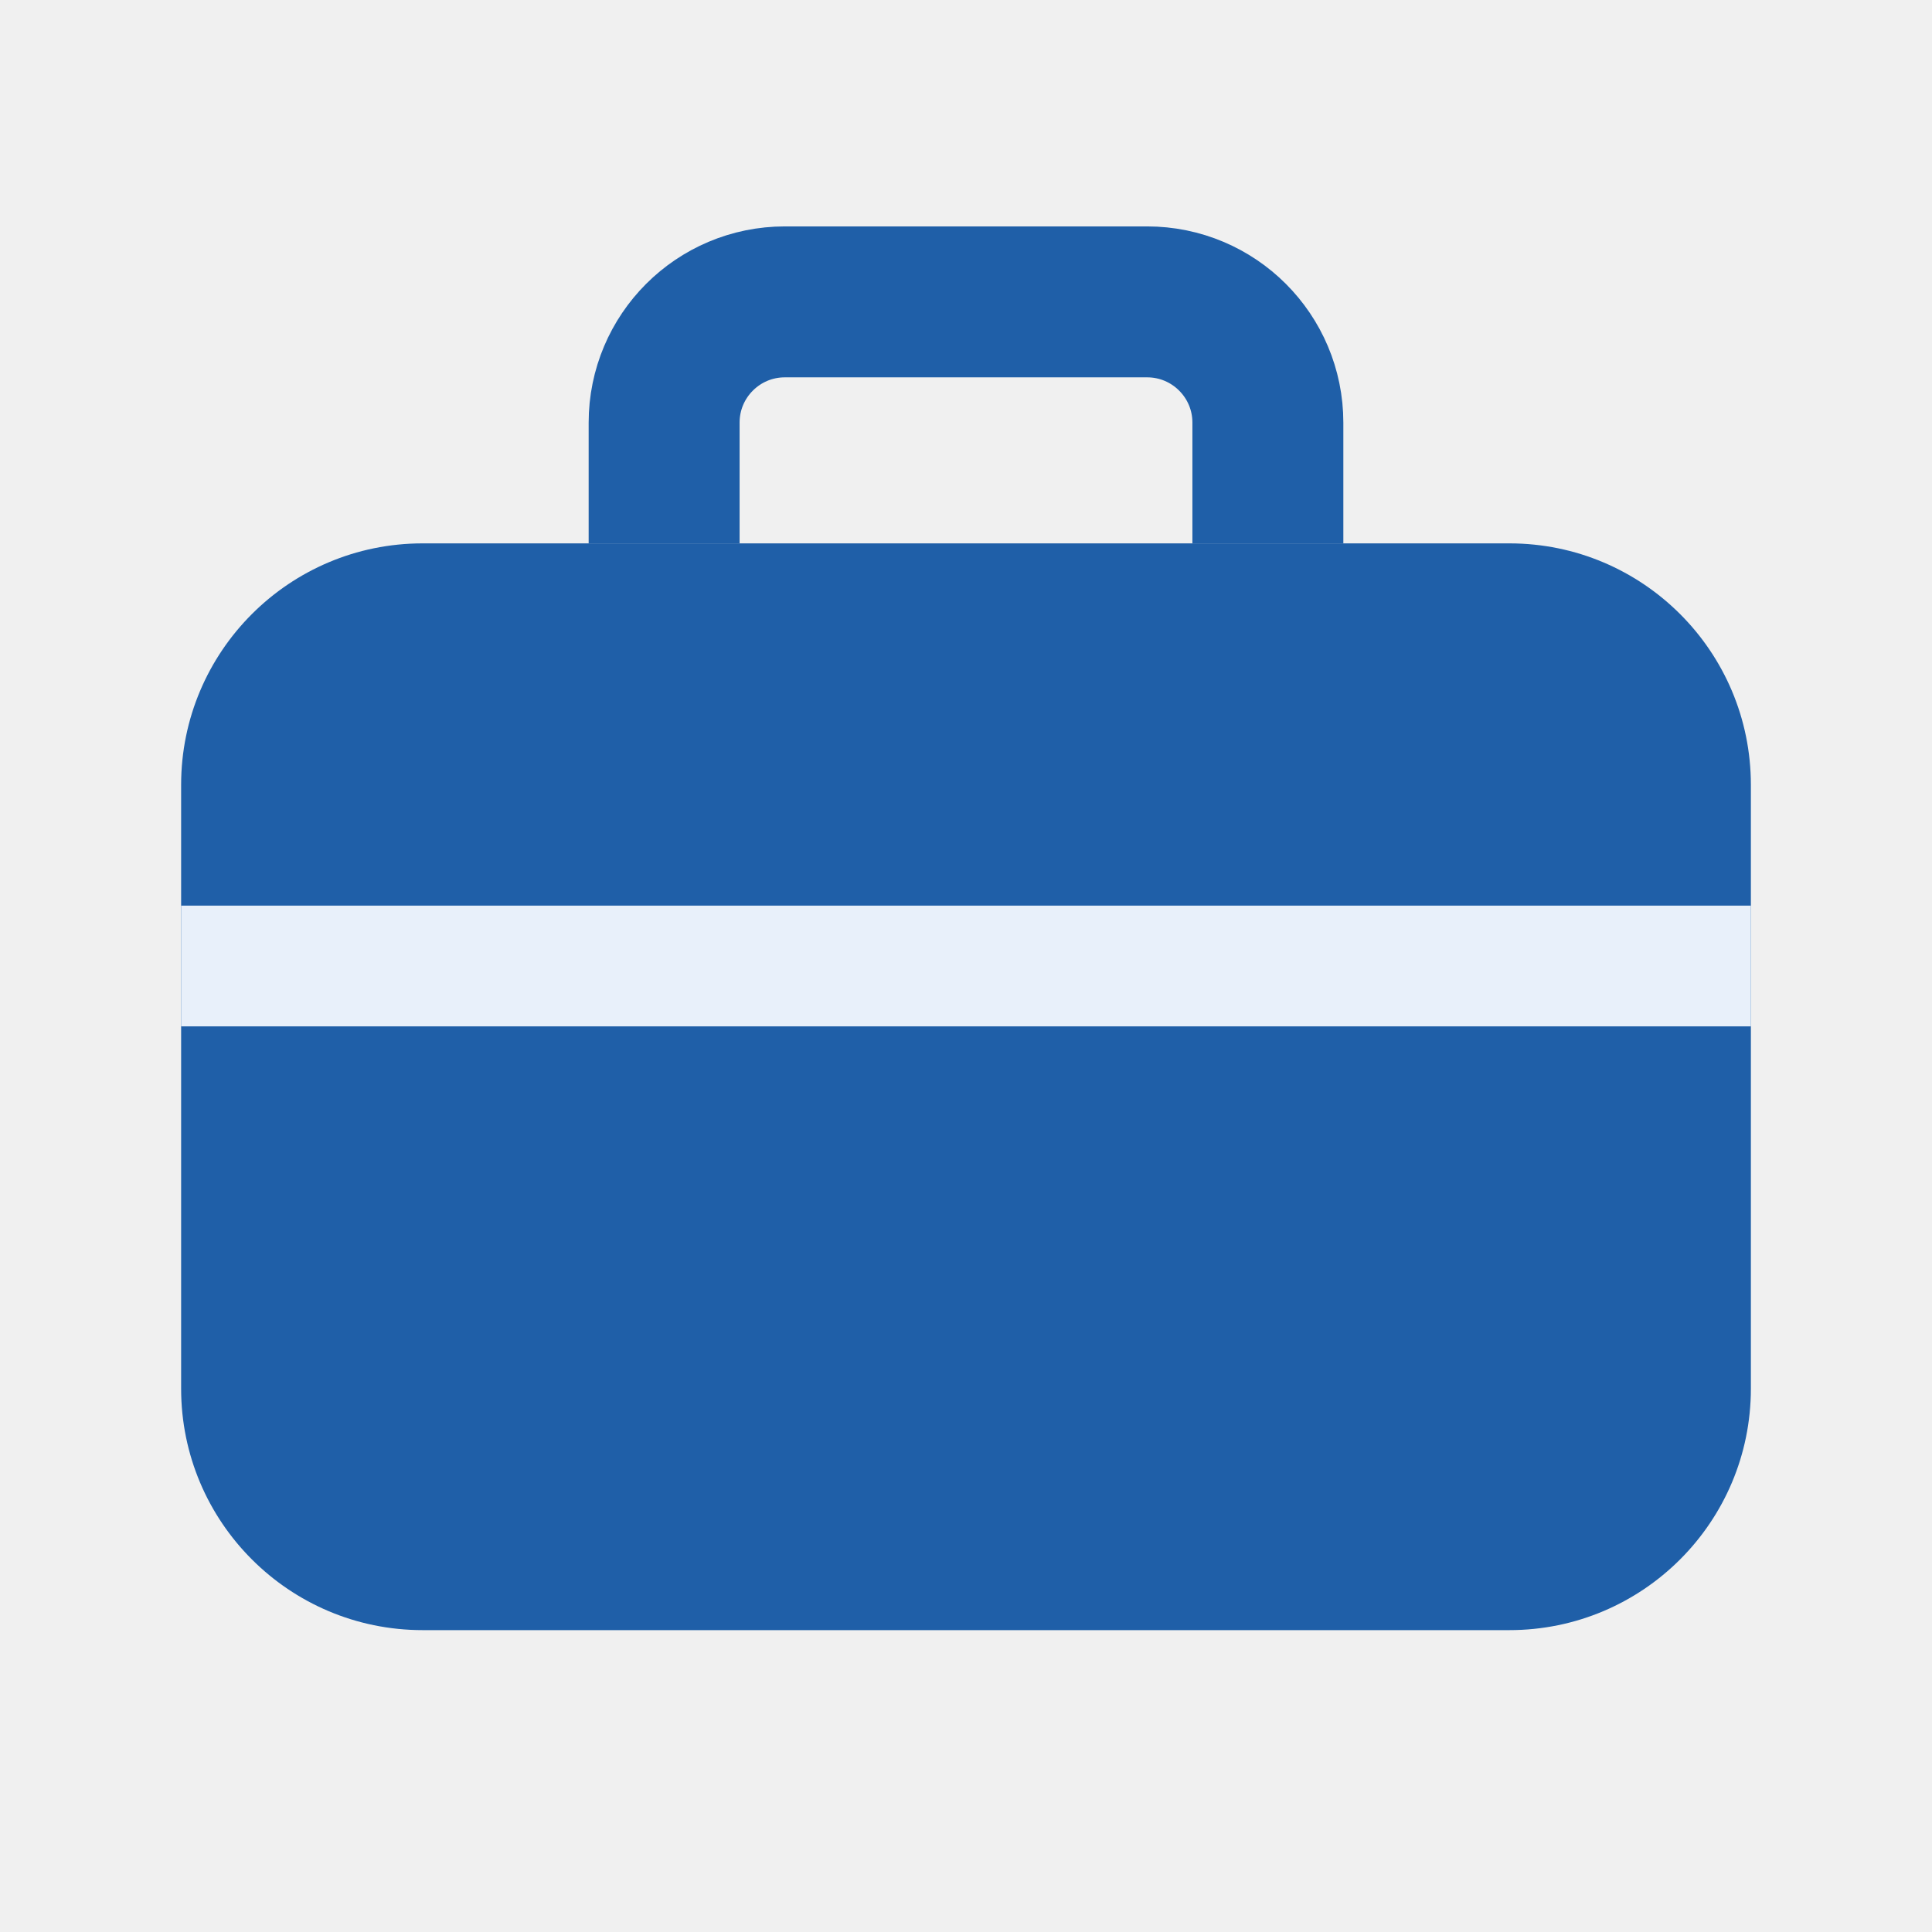
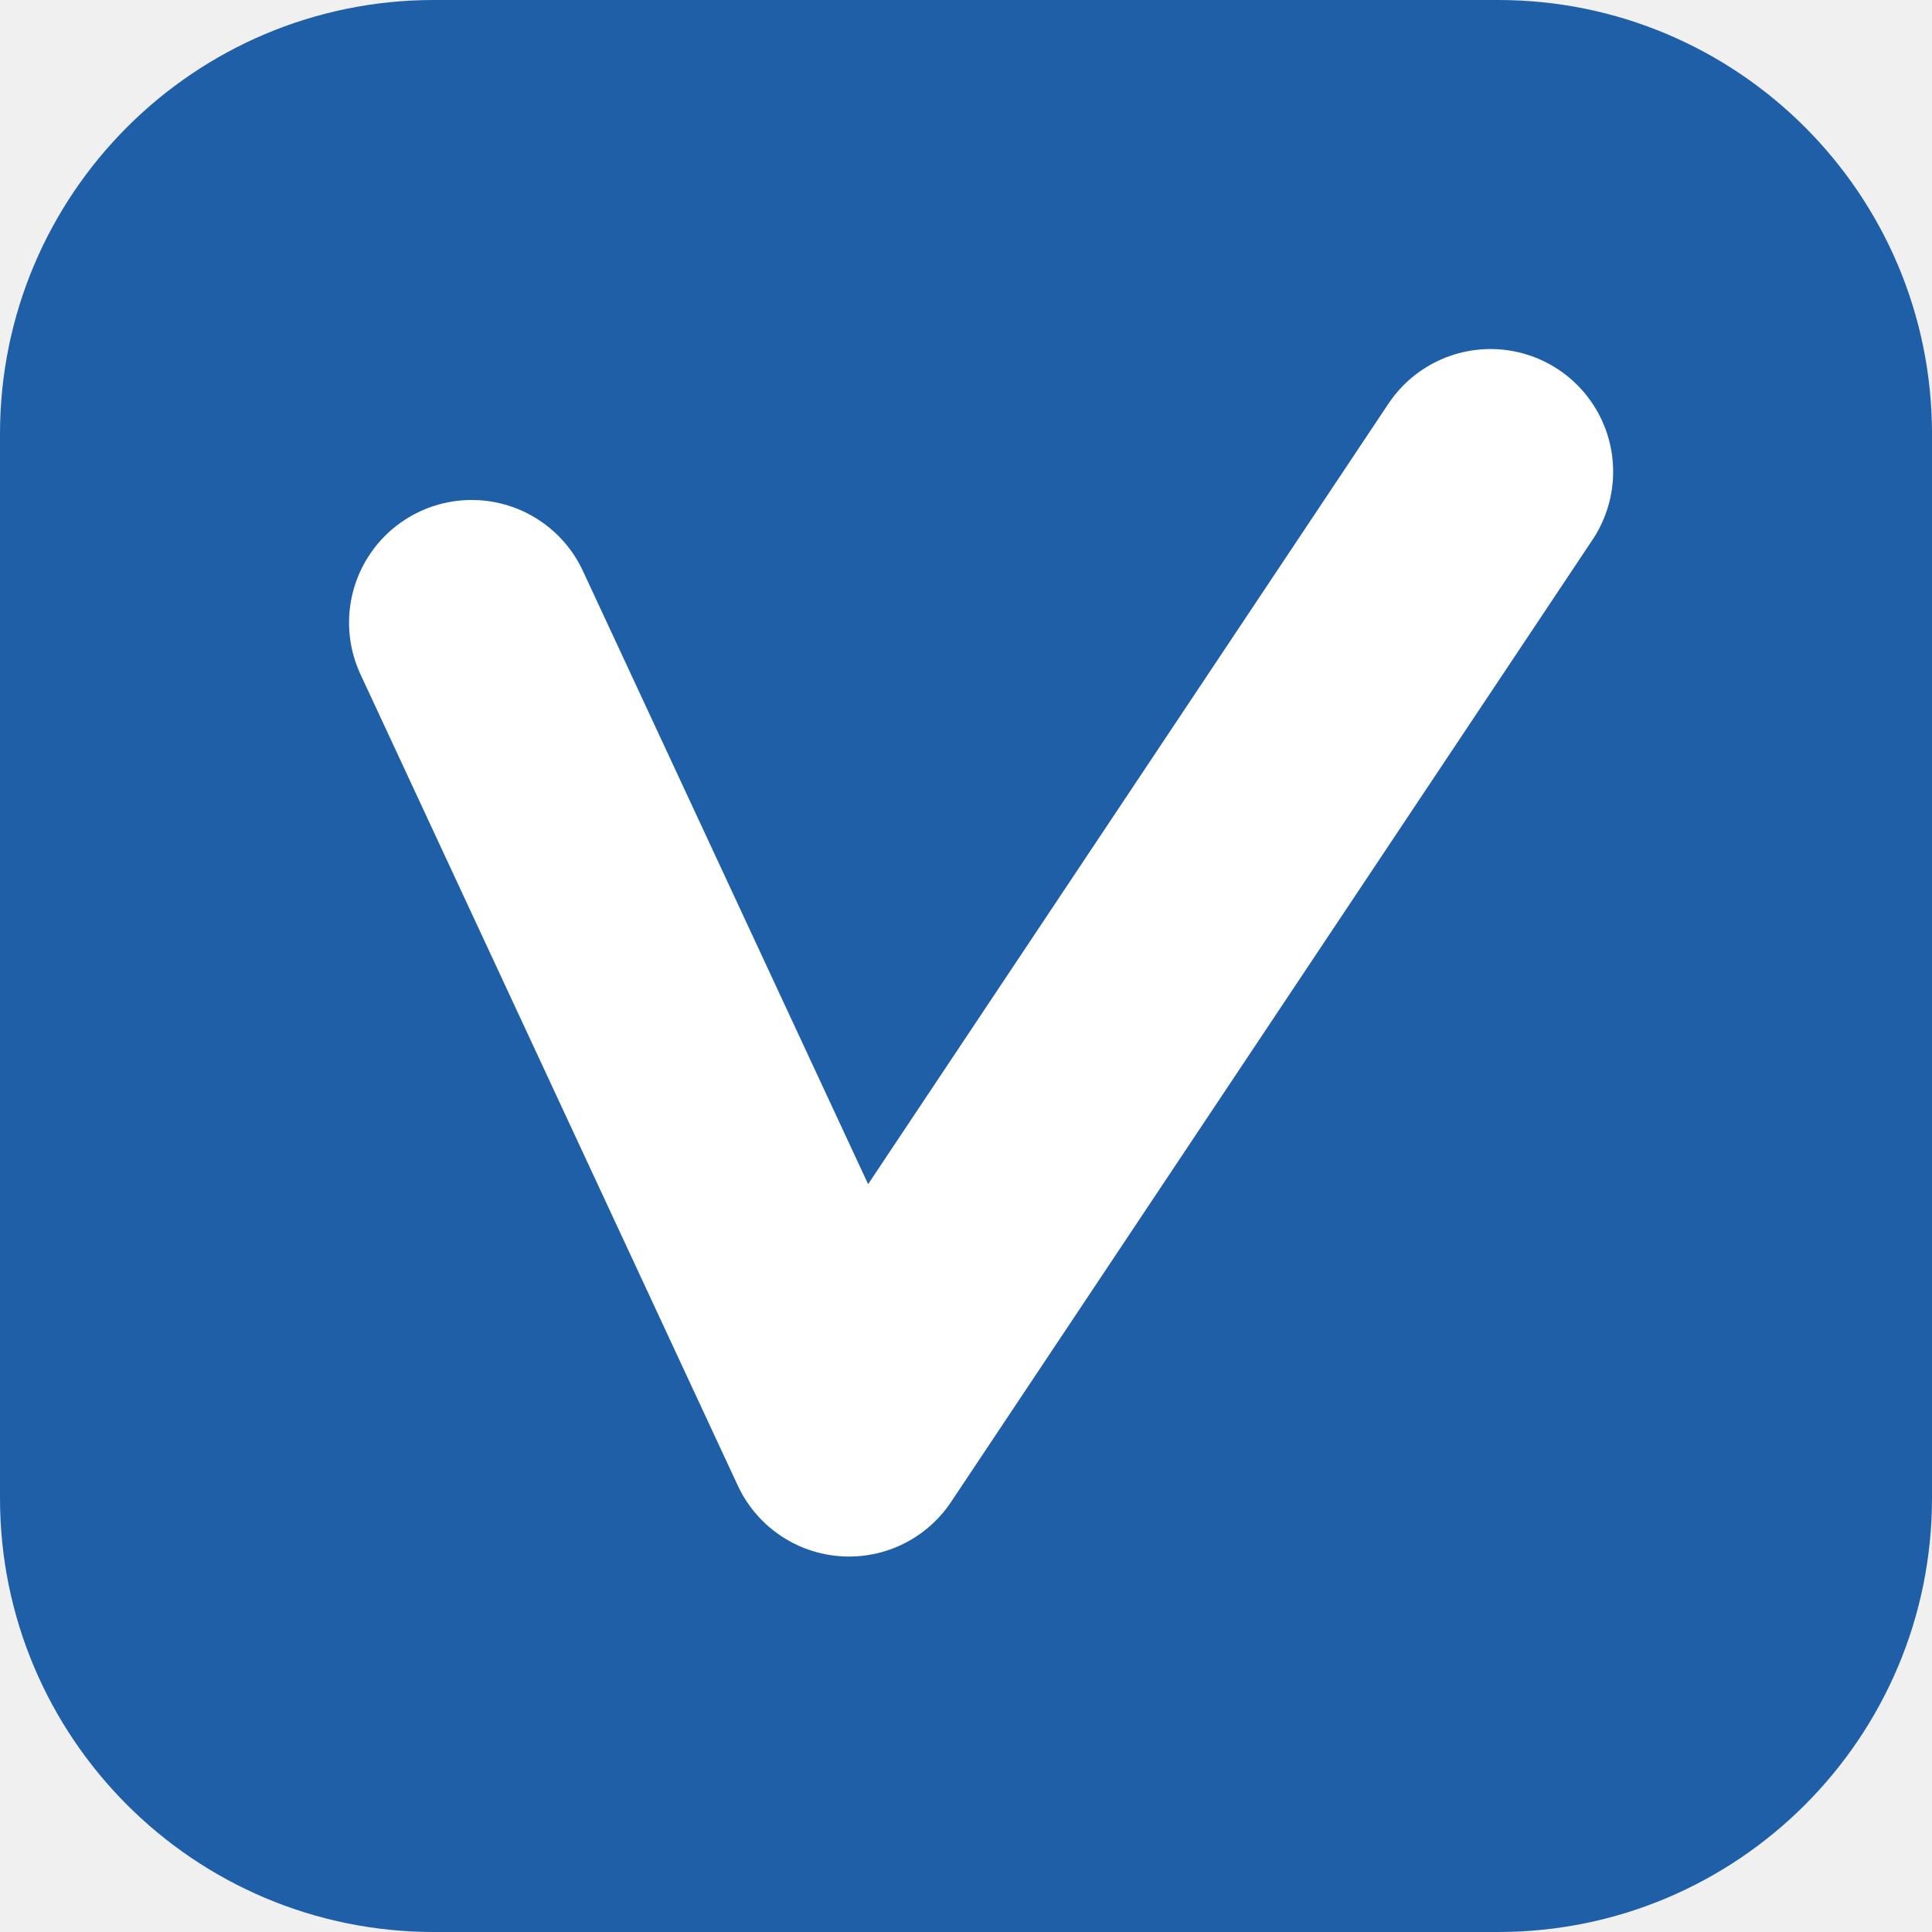
- <svg xmlns="http://www.w3.org/2000/svg" viewBox="0 0 32 32">
-   <rect x="3" y="9" width="26" height="18" rx="4" fill="#1f5fa8" />
-   <path d="M11 9V7a2 2 0 0 1 2-2h6a2 2 0 0 1 2 2v2" fill="none" stroke="#1f5fa8" stroke-width="2.5" />
-   <rect x="3" y="15" width="26" height="2" fill="#e8f0fa" />
+ <svg xmlns="http://www.w3.org/2000/svg" viewBox="0 0 1024 1024">
+   <rect width="1024" height="1024" rx="230" fill="#1f5fa8" />
+   <polyline points="250,330 450,760 790,250" fill="none" stroke="#fff" stroke-width="130" stroke-linecap="round" stroke-linejoin="round" />
</svg>
